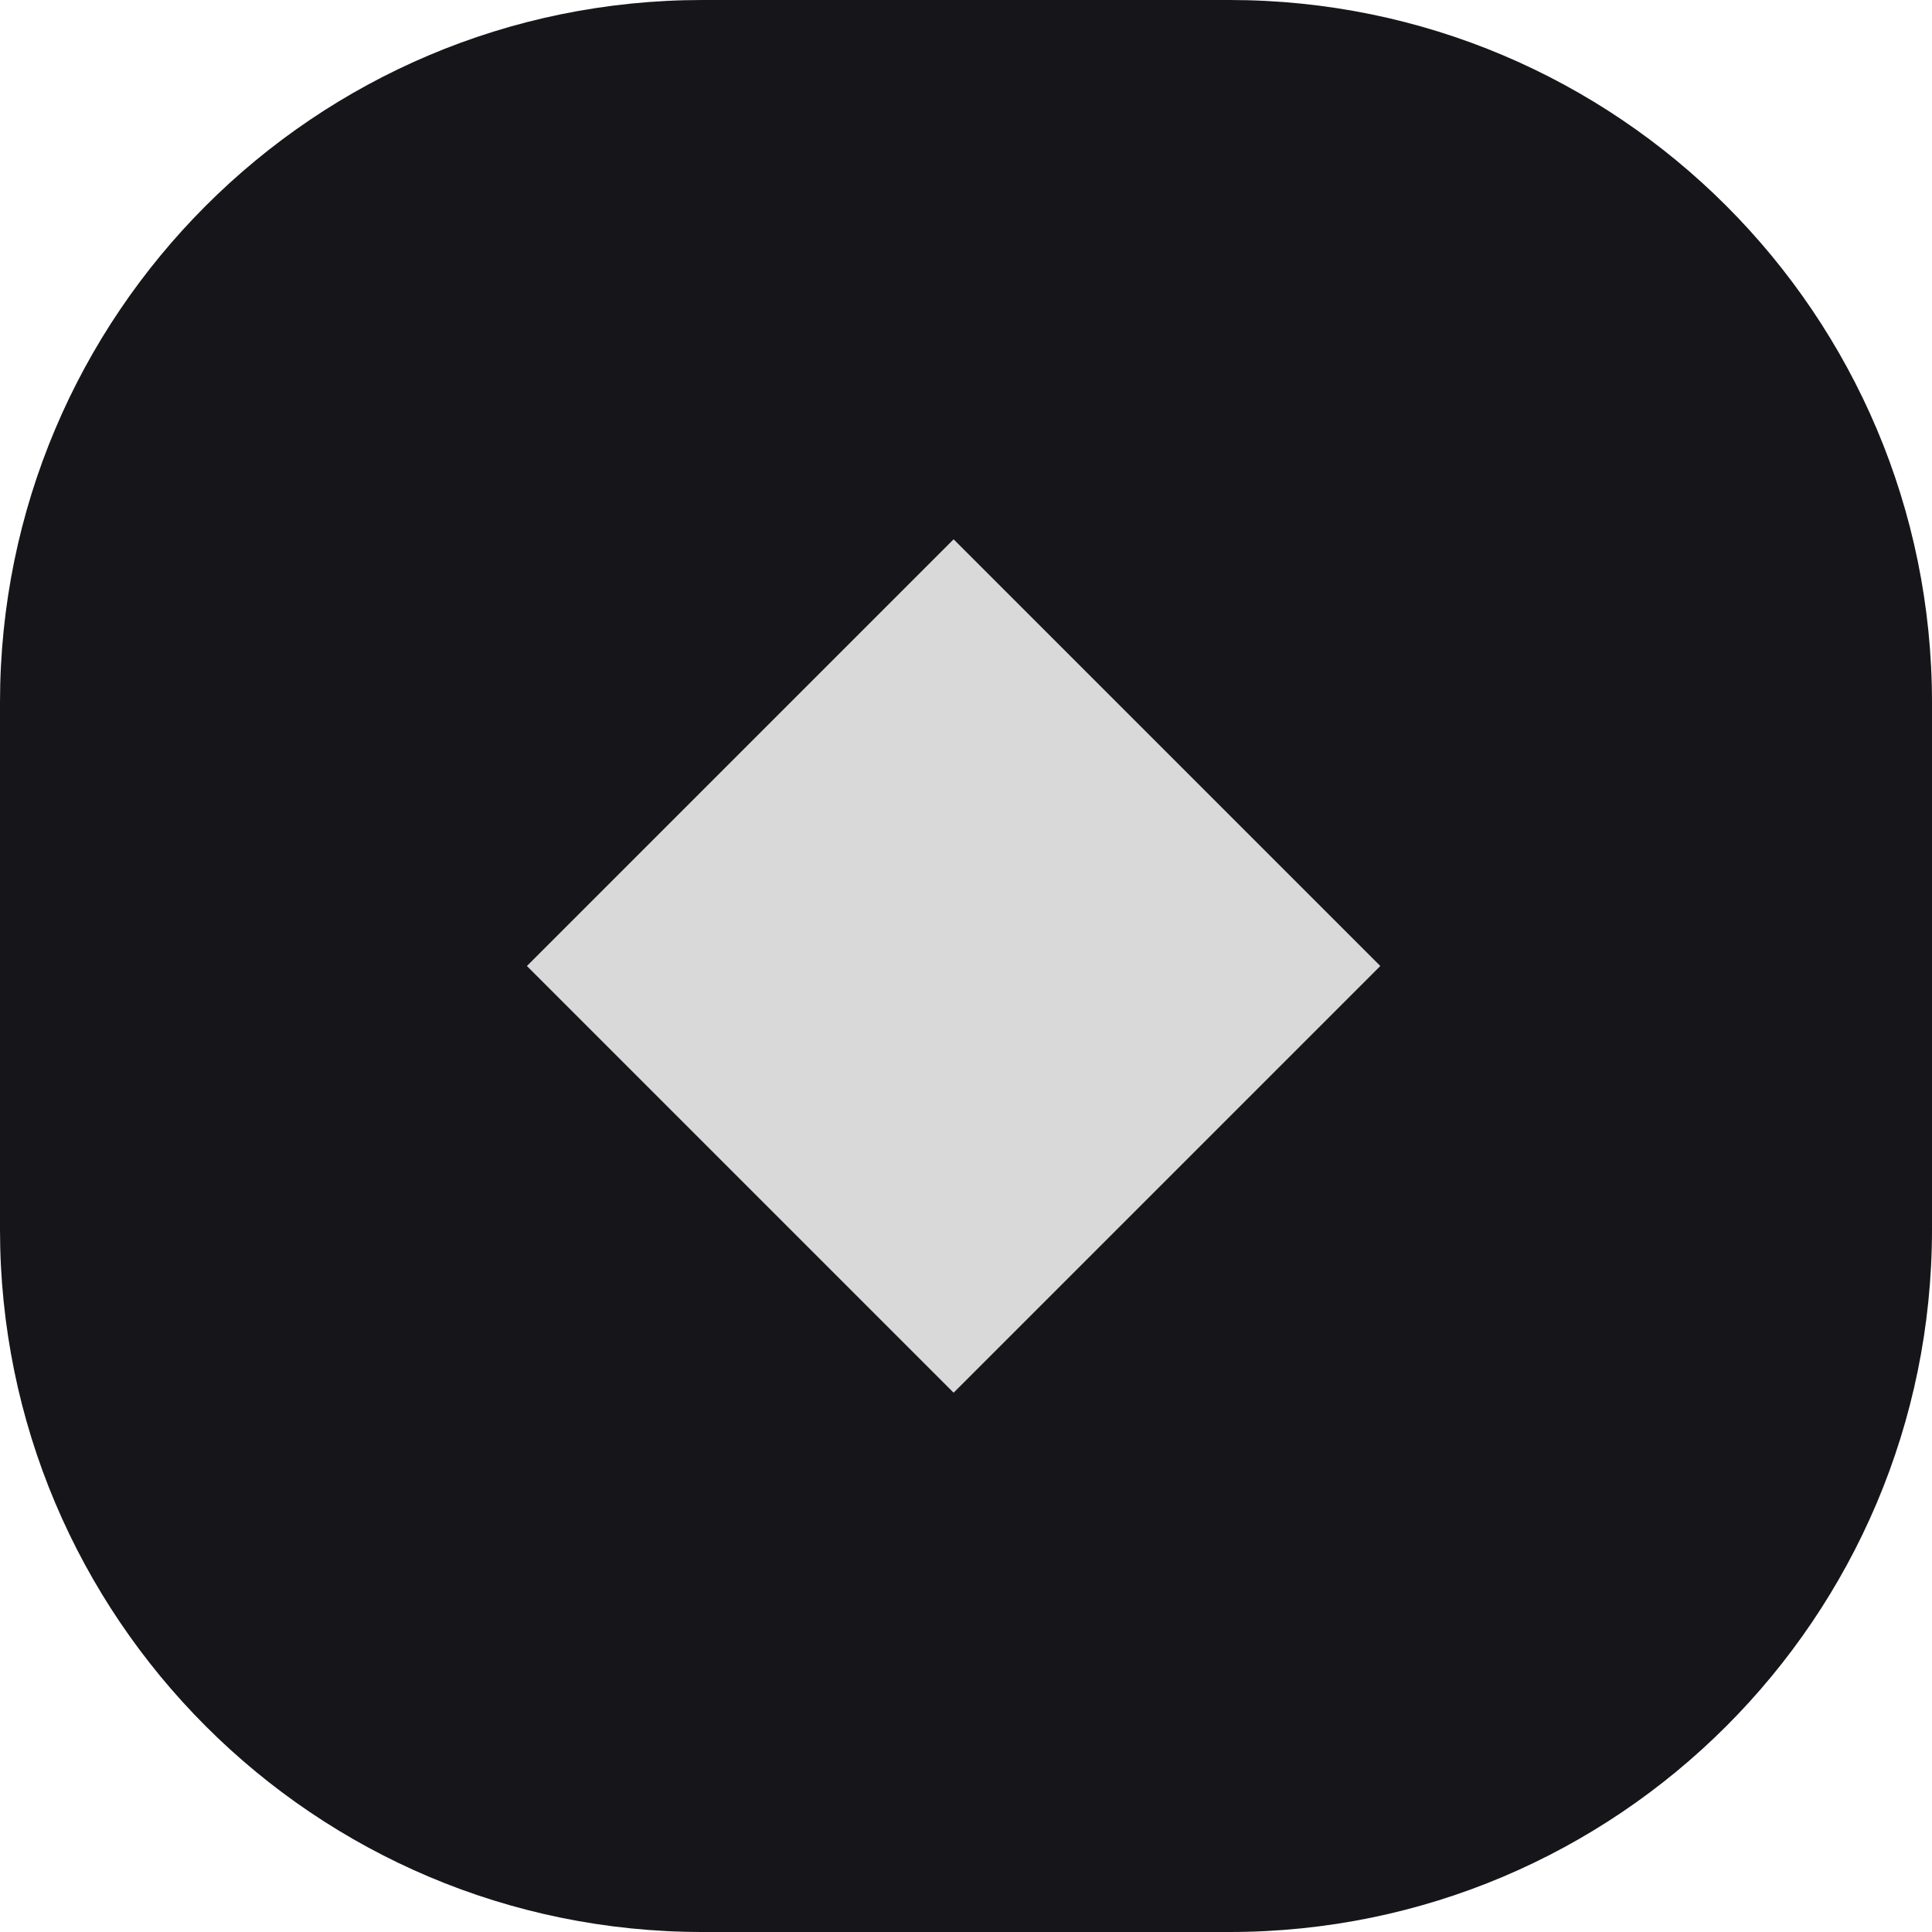
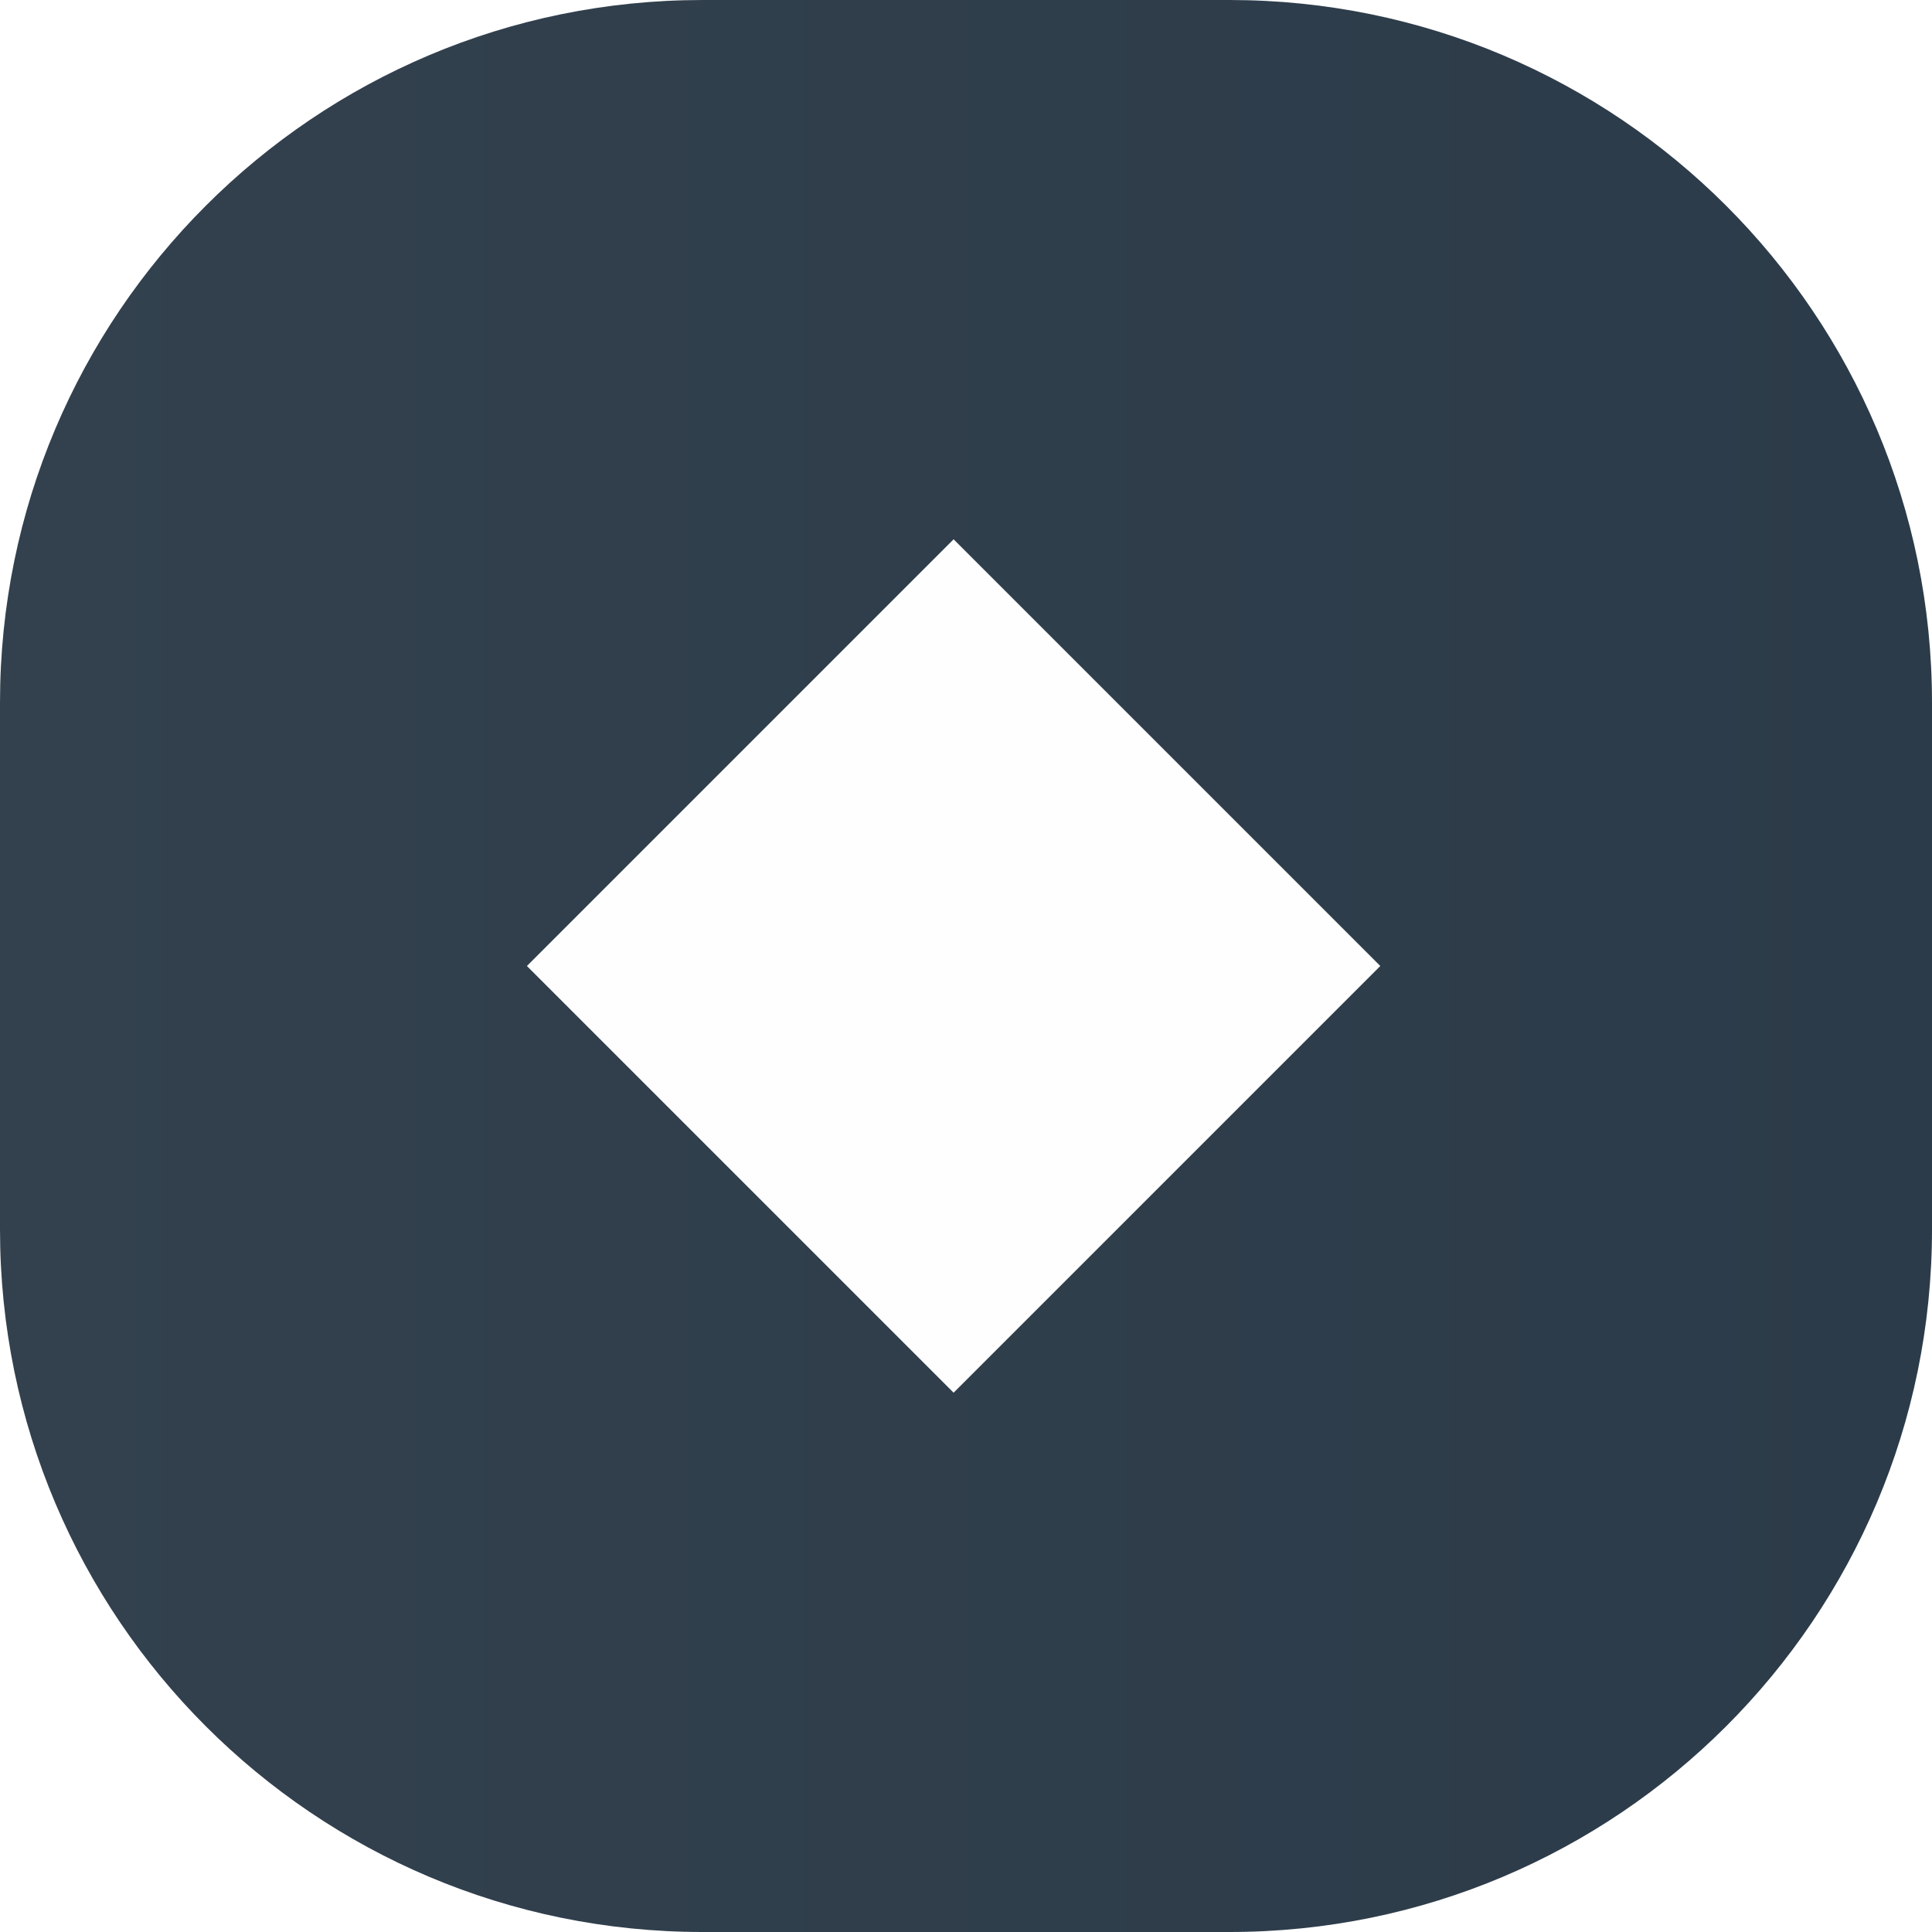
<svg xmlns="http://www.w3.org/2000/svg" width="44" height="44" viewBox="0 0 44 44" fill="none">
-   <rect id="Rectangle 5" width="44" height="44" rx="16" fill="#16161A" />
-   <rect id="Rectangle 6" x="12" y="22" width="13.743" height="13.743" transform="rotate(-45 12 22)" fill="#D9D9D9" />
+   <defs>
+     <linearGradient id="logo-bg" x1="0" y1="0" x2="44" y2="0" gradientUnits="userSpaceOnUse">
+       <stop stop-color="#33414E" />
+       <stop offset="1" stop-color="#2C3B49" />
+     </linearGradient>
+   </defs>
+   <rect width="44" height="44" rx="16" fill="url(#logo-bg)" />
+   <rect x="12" y="22" width="13.743" height="13.743" transform="rotate(-45 12 22)" fill="#FEFEFE" />
</svg>
